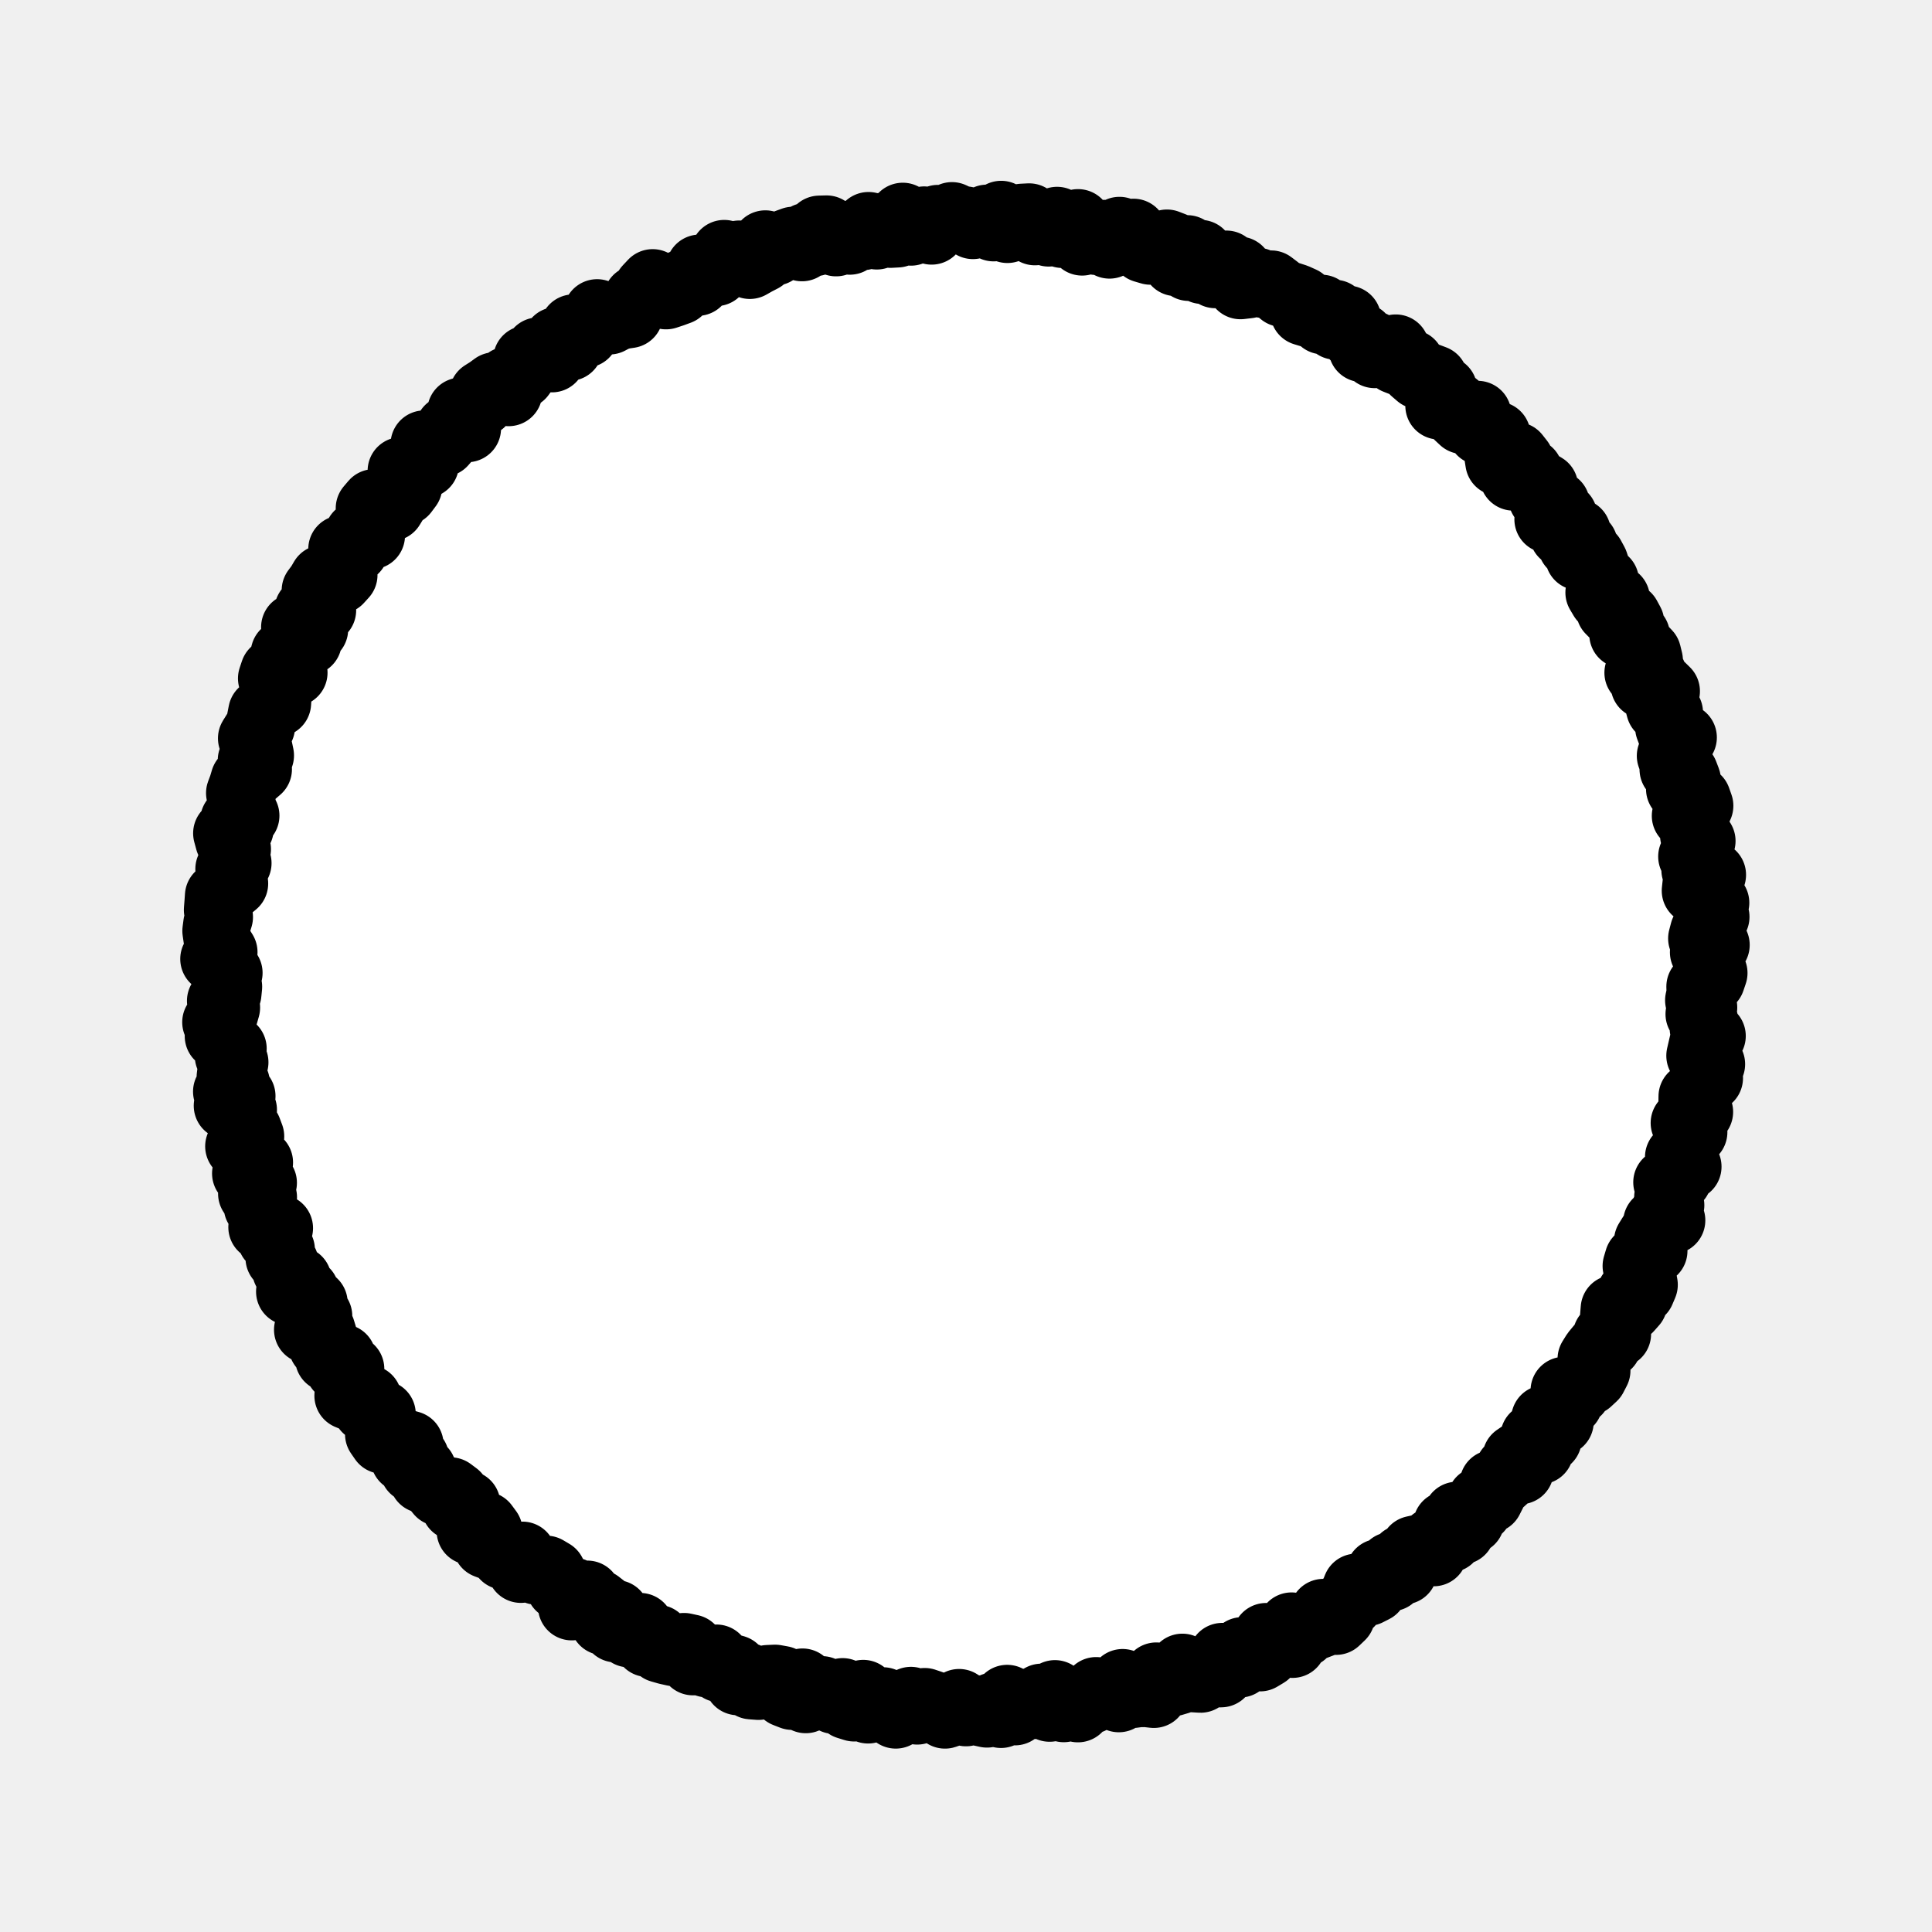
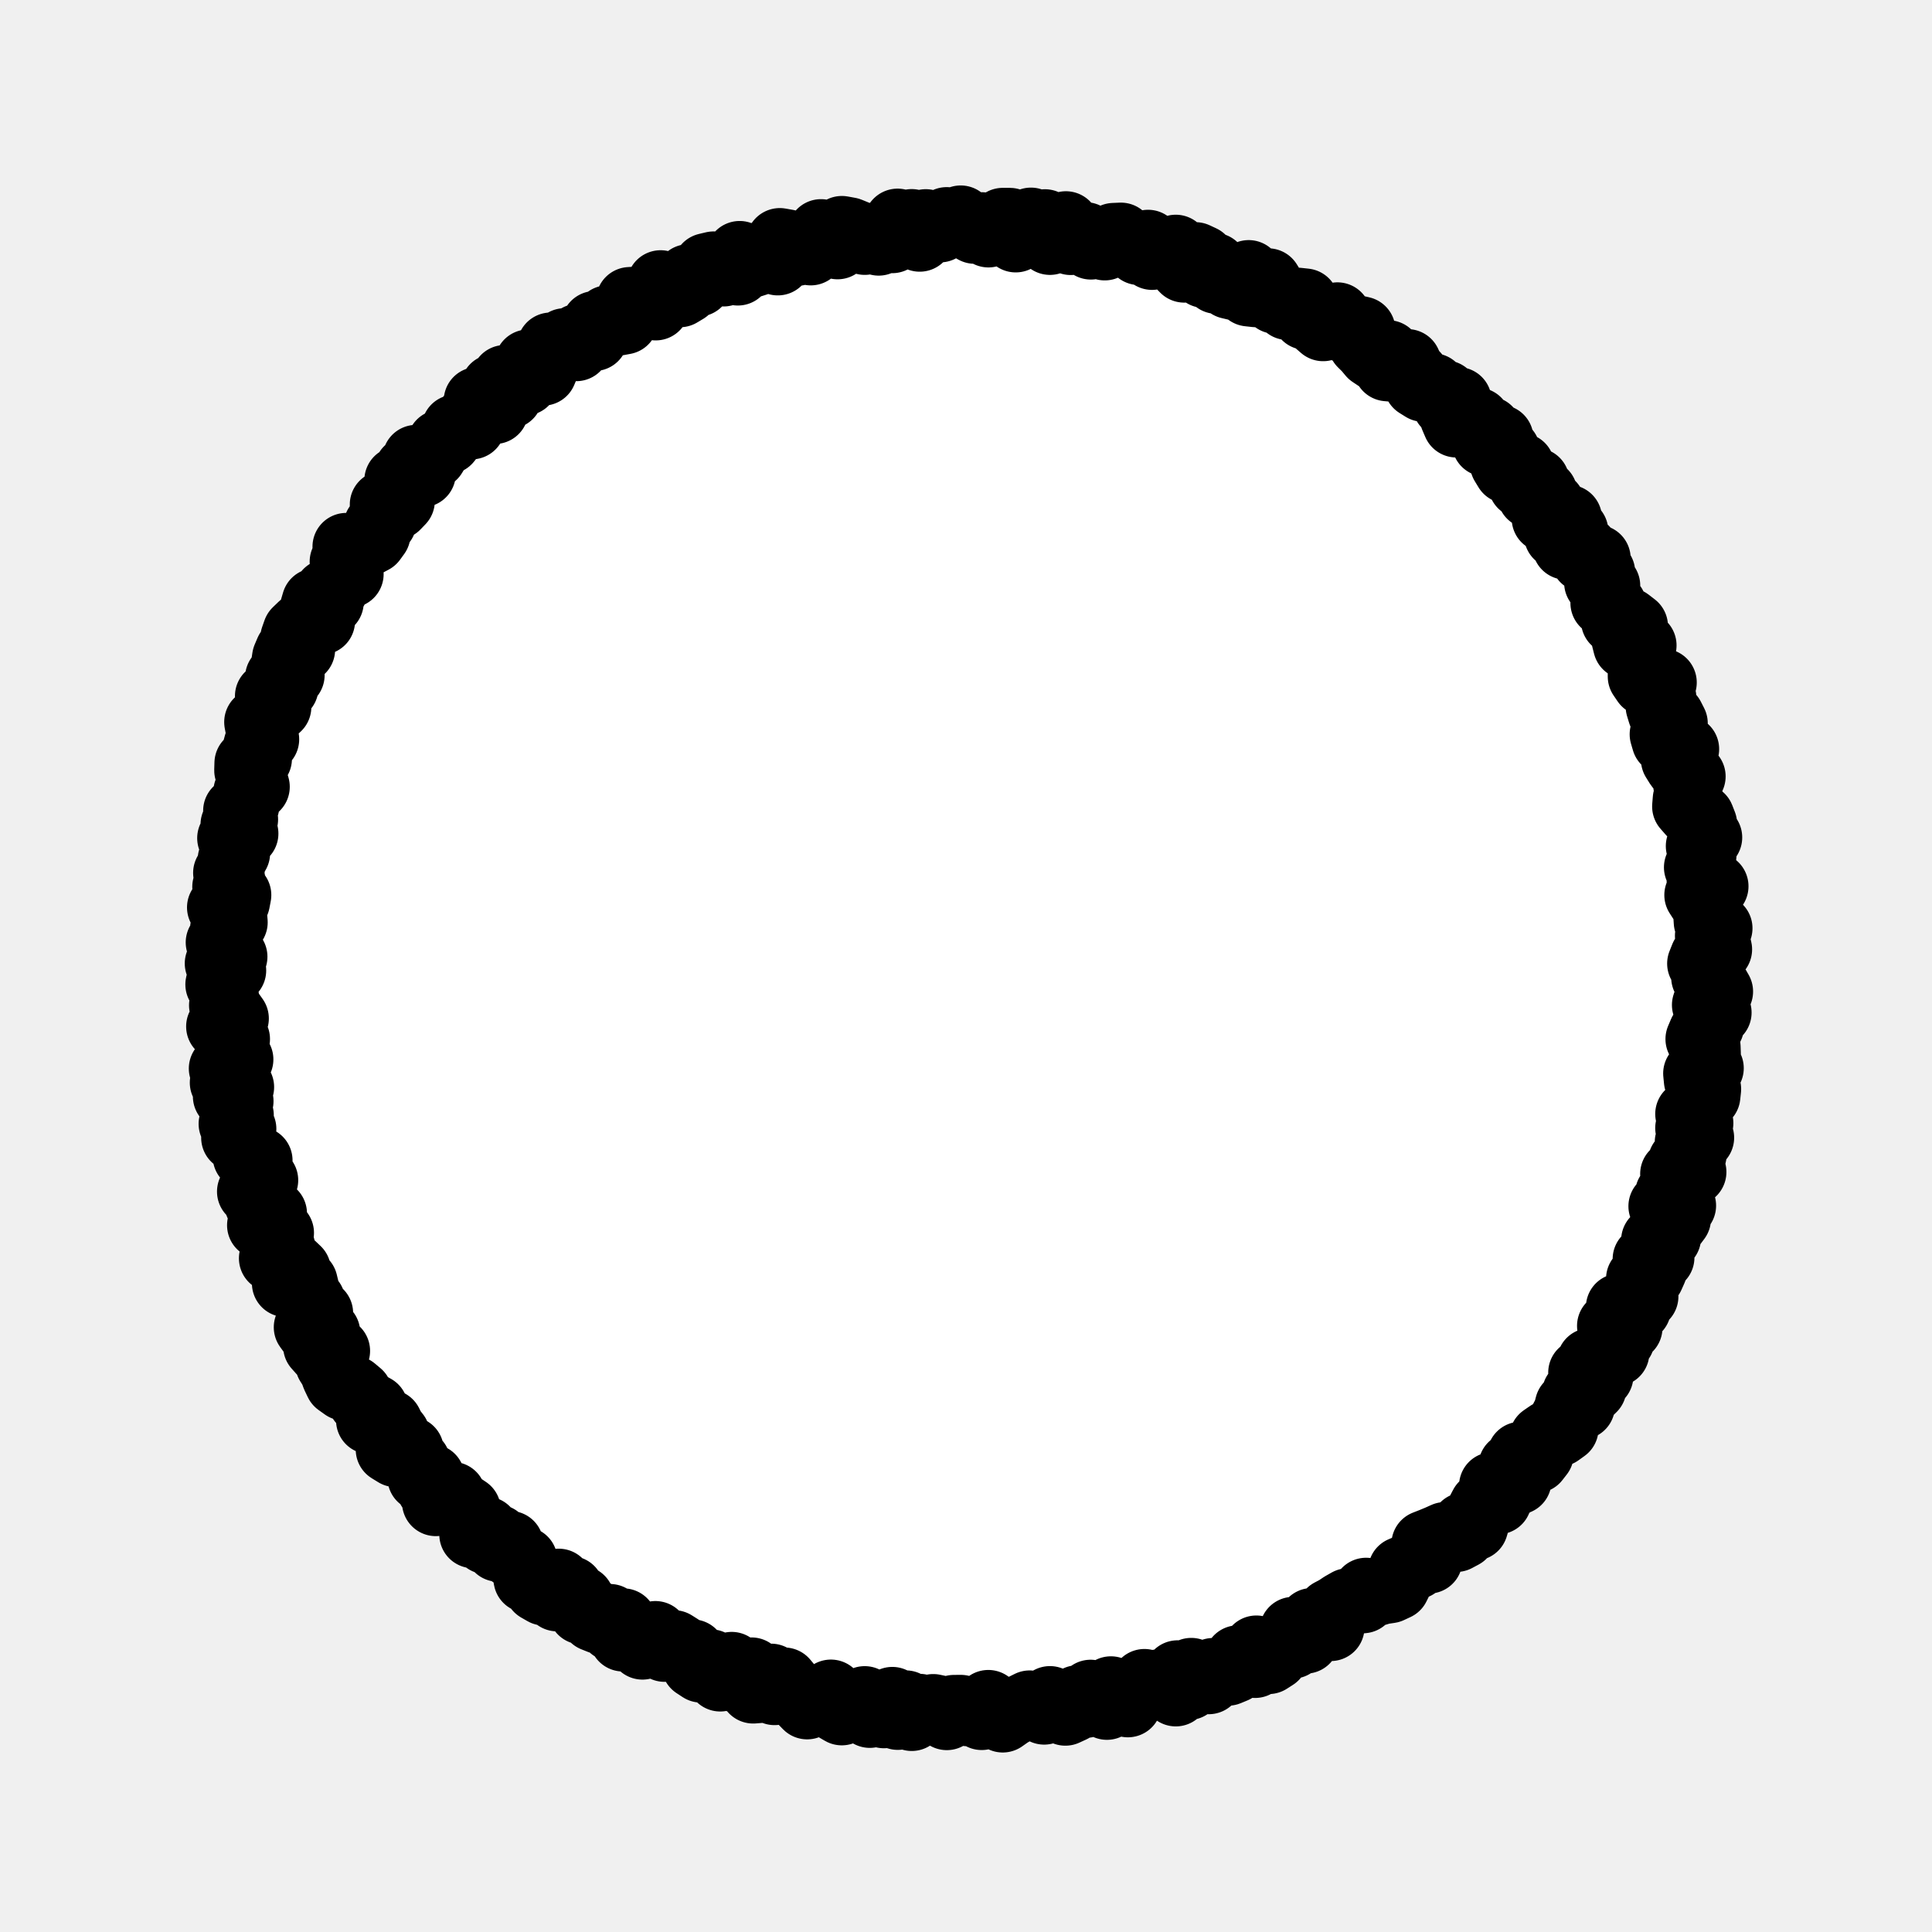
<svg xmlns="http://www.w3.org/2000/svg" id="Sticker" width="1000" height="1000" viewBox="0 0 1000 1000">
-   <polygon points="884.588 500 887.009 503.619 885.791 507.217 879.998 510.667 880.104 514.229 879.34 517.756 881.701 521.445 879.556 524.89 882.28 528.659 881.703 532.209 886.109 536.215 881.59 539.4 880.786 542.92 879.975 546.432 885.773 550.798 882.376 553.997 884.679 557.993 880.916 561.078 879.599 564.514 875.932 567.517 875.885 571.143 879.565 575.517 876.873 578.654 871.873 581.25 876.596 585.974 873.617 588.979 873.034 592.534 872.217 596.034 868.939 598.878 873.564 603.867 869.769 606.547 868.523 609.93 862.865 611.948 864.709 616.261 863.35 619.581 864.667 623.804 861.781 626.609 865.174 631.641 857.618 632.707 859.002 637.053 854.807 639.264 852.905 642.339 855.929 647.444 850.63 649.102 848.013 651.845 846.992 655.277 850.147 660.638 850.93 664.988 849.517 668.331 843.938 669.62 845.566 674.462 843.098 677.259 835.643 677.396 835.325 681.261 836.647 686.067 837.102 690.457 831.544 691.423 832.218 695.98 827.869 697.566 825.568 700.352 823.679 703.386 826.422 709.398 824.748 712.637 822.011 715.172 818.045 716.848 816.487 720.149 809.703 719.749 812.152 725.911 809.004 728.063 807.761 731.624 807.418 735.902 799.663 734.43 798.561 738.103 801.227 744.877 794.065 743.652 796.99 750.801 792.989 752.152 787.829 752.432 784.778 754.506 786.745 761.13 781 760.745 779.72 764.468 777.048 766.893 772.97 767.93 772.648 772.666 770.936 776.069 766.42 776.595 765.559 780.911 762.363 782.78 761.273 786.94 754.151 784.419 756.335 792.314 748.892 789.243 750.257 796.386 746.618 797.68 741.953 797.673 742.063 803.56 735.615 801.215 731.763 802.071 730.682 806.552 726.306 806.666 726.483 812.983 720.237 810.43 720.103 816.462 714.043 813.981 712.827 818.551 711.104 822.455 707.872 824.091 702.077 821.642 700.429 825.737 698.718 829.821 695.33 831.165 694.252 836.478 691.541 839.064 684.972 834.716 684.018 840.462 680.611 841.759 676.206 841.111 674.473 845.636 668.505 841.729 669.015 850.982 663.813 848.484 660.202 849.246 655.347 847.197 655.348 856.078 652.202 857.959 647.174 855.327 642.973 854.524 641.733 861.142 637.136 859.269 632.646 857.503 631.999 866.218 628.166 866.282 624.059 865.471 621.424 869.008 617.54 868.78 611.998 863.08 610.306 869.842 606.847 870.871 602.953 870.331 598.507 867.614 597.219 876.888 593.363 876.453 589.641 876.472 586.04 876.952 581.051 871.02 579.107 879.119 574.528 874.625 571.297 876.767 567.374 875.186 564.566 879.962 560.767 879.019 557.933 884.331 553.724 880.479 550.594 884.265 546.038 876.771 543.277 884.036 539.09 878.598 535.887 882.609 532.22 881.865 528.576 881.184 525.298 885.905 521.306 879.209 518.121 887.255 514.343 883.166 510.862 887.053 507.227 886.262 503.595 884.334 500 886.386 496.433 881.356 492.774 886.329 489.124 887.585 485.6 884.764 482.12 882.026 478.603 880.845 474.727 885.497 471.491 880.25 467.789 881.728 463.649 887.573 460.317 884.364 457.116 880.465 453.113 883.741 449.311 884.938 446.806 876.639 442.124 883.896 438.62 882.812 436.138 875.735 431.763 879.967 428.433 878.141 425.444 874.708 421.133 877.902 417.067 879.611 415.358 870.74 410.008 877.889 406.596 876.555 404.689 869.408 401.166 868.775 397.416 868.942 392.603 872.725 388.902 872.446 386.567 867.683 381.951 870.324 380.284 863.759 376.829 862.802 372.739 863.645 370.823 858.341 366.009 861.077 362.583 859.955 358.695 860.002 357.572 853.126 354.036 852.36 348.92 855.276 345.329 854.479 341.818 853.474 340.286 848.137 335.211 850.508 333.582 845.551 331.337 842 325.556 845.532 322.983 842.631 318.727 842.962 318.747 835.311 312.496 839.243 312.376 832.099 309.536 829.886 305.57 829.598 304.017 825.248 295.954 831.558 296.615 823.676 292.476 823.506 289.686 821.207 287.702 817.719 285.805 814.161 282.736 812.348 277.832 813.105 274.595 811.454 269.604 812.159 270.398 805.078 265.367 805.766 261.111 805.355 258.782 802.462 255.406 800.879 251.817 799.526 253.015 792.476 250.837 789.519 243.503 792.46 243.758 786.718 242.286 782.995 241.507 778.574 235.489 779.765 236.092 773.95 233.216 771.803 227.527 772.455 225.225 769.665 222.903 766.904 218.942 765.698 218.748 760.944 214.052 760.369 214.986 754.683 209.299 754.919 212.106 747.73 207.986 746.562 204.613 744.717 198.161 745.343 196.087 742.345 197.518 736.607 197.704 731.936 194.157 730.148 189.595 729.07 190.48 723.973 184.197 724.056 180.225 722.411 180.578 717.76 181.002 713.126 181.424 708.56 175.397 708.201 177.165 702.828 170.181 702.946 169.436 699.167 166.817 696.523 167.522 691.937 166.447 688.422 159.327 688.271 164.837 681.148 161.979 678.631 162.457 674.359 159.711 671.768 158.067 668.606 150.03 668.526 154.162 662.567 149.641 660.713 148.009 657.496 147.463 653.801 144.564 651.128 145.494 646.833 143.013 643.967 140.351 641.147 144.528 635.686 135.676 635.178 137.396 630.696 135.328 627.602 133.282 624.482 136.238 619.699 130.369 617.811 136.191 612.222 134.204 609.1 127.254 607.386 134.185 601.7 130.778 598.937 126.18 596.43 123.694 593.327 129.622 588.196 128.359 584.833 125.332 581.844 124.005 578.458 125.859 574.432 117.777 572.323 125.105 567.322 117.413 565.009 122.188 560.575 119.27 557.394 119.735 553.694 121.455 549.848 118.326 546.631 120.546 542.766 117.116 539.527 113.109 536.283 114.504 532.522 111.811 529.094 116.079 525.17 117.131 521.509 114.265 518.051 117.836 514.306 118.197 510.718 117.396 507.159 118.414 503.57 115.712 500 110.793 496.361 115.79 492.813 113.51 489.154 112.411 485.496 111.879 481.84 112.355 478.227 113.448 474.658 112.664 470.968 112.951 467.346 113.206 463.722 117.463 460.504 121.313 457.314 120.551 453.632 118.605 449.773 123.057 446.763 120.303 442.752 122.754 439.506 118.51 435.167 117.46 431.304 124.199 428.873 121.118 424.618 127.138 422.179 124.995 418.069 125.141 414.421 124.141 410.489 125.418 407.084 126.451 403.624 130.356 400.934 133.617 398.126 130.207 393.446 134.68 391.024 133.846 387.038 130.312 382.153 132.286 378.984 135.221 376.158 134.906 372.232 135.608 368.641 139.841 366.35 143.539 363.918 143.79 360.185 143.572 356.239 140.671 351.146 141.825 347.686 152.035 348.176 146.317 341.724 147.258 338.17 150.153 335.523 152.241 332.517 159.441 332.05 152.637 324.63 162.716 325.751 161.928 321.317 159.48 315.925 166.85 315.87 163.954 310.141 163.288 305.586 165.475 302.657 167.306 299.52 175.462 300.284 177.896 297.606 176.128 292.241 177.902 289.102 177.056 284.203 183.654 284.313 185.353 281.133 185.414 276.779 192.138 277.199 192.319 272.915 193.604 269.405 191.266 263.086 193.624 260.311 202.301 262.586 204.181 259.524 204.085 254.813 209.304 254.52 211.443 251.665 207.774 243.709 214.511 244.858 216.918 242.208 220.075 240.253 220.636 235.868 219.643 229.919 224.814 229.895 229.262 229.244 231.632 226.547 232.323 222.1 235.437 220.143 241.843 221.751 238.609 212.931 242.401 211.725 245.666 209.965 249.096 208.42 249.987 203.902 253.077 201.953 256 199.811 263.252 203.097 262.876 196.858 266.933 196.232 269.83 194.128 272.027 191.078 272.749 185.958 276.961 185.629 278.664 181.768 285.663 185.589 286.781 180.864 288.136 176.386 294.544 179.668 294.577 173.042 296.852 169.854 302.88 172.826 304.849 169.139 308.404 168.112 309.062 162.001 315.419 165.989 318.566 164.309 322.036 163.238 325.755 162.678 327.621 158.504 329.767 154.774 333.14 153.485 335.144 149.302 337.821 146.451 344.729 152.973 348.117 151.853 351.454 150.629 353.593 146.523 357.241 146.005 361.067 145.987 362.167 138.905 366.459 140.085 370.59 140.963 372.613 135.943 374.854 131.328 380.367 136.439 382.588 131.622 388.102 137.244 391.268 135.443 394.491 133.78 396.131 126.366 400.945 130.339 403.907 127.492 407.176 125.73 410.586 124.484 415.107 128.096 417.528 122.446 421.84 125.442 424.159 118.736 427.84 118.644 432.754 125.536 435.653 121.338 439.823 124.691 443.114 122.673 446.671 122.341 449.554 116.872 453.814 122.002 456.867 117.252 460.884 121.146 464.443 120.952 467.276 112.07 471.512 120.01 474.771 115.16 478.317 113.981 482.189 119.475 485.523 113.188 489.147 113.284 492.737 111.754 496.385 113.469 500 114.016 503.586 116.616 507.194 115.413 510.858 113.063 514.306 117.789 518.197 111.082 521.426 118.64 525.245 114.942 529.039 112.579 532.7 112.395 535.666 119.824 539.54 117.038 542.779 120.477 547.138 114.186 549.888 121.205 554.163 116.441 557.985 115.377 560.114 125.142 564.205 122.233 567.384 124.818 571.741 120.933 574.275 126.715 579.433 119.372 582.852 120.763 586.67 120.34 589.078 125.966 592.063 128.868 595.496 129.875 599.248 129.676 604.004 125.939 607.404 127.253 608.648 135.781 614.497 128.864 615.314 138.263 621.343 131.295 622.275 139.838 626.614 138.204 629.043 142.033 634.767 136.832 636.59 142.21 641.335 139.922 642.077 147.742 646.122 147.259 650.669 145.689 653.98 147.101 657.918 147.115 660.868 149.352 663.739 151.721 667.187 152.855 670.65 153.978 673.942 155.462 674.917 161.426 678.39 162.481 683.968 159.676 684.651 165.908 690.793 162.304 691.293 168.681 697.448 165.298 698.508 170.572 700.743 173.797 704.605 174.386 705.082 180.293 710.538 178.451 711.545 183.406 717.009 181.72 722.422 180.251 722.482 186.453 725.941 187.806 730.211 188.092 731.854 191.934 734.59 194.29 738.76 194.81 742.328 196.148 743.863 200.019 747.158 201.709 744.889 210.004 751.199 208.118 754.003 210.381 754.633 215.08 757.241 217.524 764.824 214.607 766.178 218.472 766.589 223.267 771 223.903 774.723 225.295 776.107 229.027 775.252 234.874 775.924 239.157 784.631 235.919 786.88 238.782 783.346 246.809 791.507 244.374 792.809 248.036 796.088 249.995 799.372 251.978 798.187 257.629 801.572 259.524 805.461 261.059 801.339 268.799 809.326 267.227 808.931 272.02 809.095 276.335 816.326 275.572 813.448 281.997 819.886 281.924 817.244 288.048 823.637 288.121 825.364 291.31 826.53 294.846 827.983 298.186 830.827 300.674 827.74 306.694 829.554 309.754 836.534 309.891 833.257 315.836 835.87 318.469 842.214 319.148 843.942 322.328 840.104 328.325 846.893 328.943 846.63 333.085 850.08 335.436 852.704 338.21 853.577 341.793 847.936 348.209 855.454 348.865 851.141 354.562 859.544 355.001 862.388 357.777 858.212 363.268 859.161 366.739 863.98 368.808 863.974 372.642 863.835 376.496 865.09 379.864 871.143 381.707 868.311 386.391 864.706 391.224 865.937 394.572 866.115 398.217 871.924 400.341 873.221 403.724 869.467 408.364 872.404 411.324 878.469 413.615 879.689 417.064 872.465 422.274 877.768 424.851 876.633 428.728 876.736 432.349 880.822 435.289 878.435 439.326 875.767 443.348 879.146 446.463 877.424 450.298 886.253 452.816 878.007 457.395 877.609 461.011 882.889 464.087 887.94 467.275 884.284 471.195 888.036 474.564 885.036 478.372 881.863 482.128 880.913 485.74 888.143 489.108 881.836 492.855 885.675 496.392 884.588 500" style="fill: #fff;" />
-   <polygon points="884.588 500 887.009 503.619 885.791 507.217 879.998 510.667 880.104 514.229 879.34 517.756 881.701 521.445 879.556 524.89 882.28 528.659 881.703 532.209 886.109 536.215 881.59 539.4 880.786 542.92 879.975 546.432 885.773 550.798 882.376 553.997 884.679 557.993 880.916 561.078 879.599 564.514 875.932 567.517 875.885 571.143 879.565 575.517 876.873 578.654 871.873 581.25 876.596 585.974 873.617 588.979 873.034 592.534 872.217 596.034 868.939 598.878 873.564 603.867 869.769 606.547 868.523 609.93 862.865 611.948 864.709 616.261 863.35 619.581 864.667 623.804 861.781 626.609 865.174 631.641 857.618 632.707 859.002 637.053 854.807 639.264 852.905 642.339 855.929 647.444 850.63 649.102 848.013 651.845 846.992 655.277 850.147 660.638 850.93 664.988 849.517 668.331 843.938 669.62 845.566 674.462 843.098 677.259 835.643 677.396 835.325 681.261 836.647 686.067 837.102 690.457 831.544 691.423 832.218 695.98 827.869 697.566 825.568 700.352 823.679 703.386 826.422 709.398 824.748 712.637 822.011 715.172 818.045 716.848 816.487 720.149 809.703 719.749 812.152 725.911 809.004 728.063 807.761 731.624 807.418 735.902 799.663 734.43 798.561 738.103 801.227 744.877 794.065 743.652 796.99 750.801 792.989 752.152 787.829 752.432 784.778 754.506 786.745 761.13 781 760.745 779.72 764.468 777.048 766.893 772.97 767.93 772.648 772.666 770.936 776.069 766.42 776.595 765.559 780.911 762.363 782.78 761.273 786.94 754.151 784.419 756.335 792.314 748.892 789.243 750.257 796.386 746.618 797.68 741.953 797.673 742.063 803.56 735.615 801.215 731.763 802.071 730.682 806.552 726.306 806.666 726.483 812.983 720.237 810.43 720.103 816.462 714.043 813.981 712.827 818.551 711.104 822.455 707.872 824.091 702.077 821.642 700.429 825.737 698.718 829.821 695.33 831.165 694.252 836.478 691.541 839.064 684.972 834.716 684.018 840.462 680.611 841.759 676.206 841.111 674.473 845.636 668.505 841.729 669.015 850.982 663.813 848.484 660.202 849.246 655.347 847.197 655.348 856.078 652.202 857.959 647.174 855.327 642.973 854.524 641.733 861.142 637.136 859.269 632.646 857.503 631.999 866.218 628.166 866.282 624.059 865.471 621.424 869.008 617.54 868.78 611.998 863.08 610.306 869.842 606.847 870.871 602.953 870.331 598.507 867.614 597.219 876.888 593.363 876.453 589.641 876.472 586.04 876.952 581.051 871.02 579.107 879.119 574.528 874.625 571.297 876.767 567.374 875.186 564.566 879.962 560.767 879.019 557.933 884.331 553.724 880.479 550.594 884.265 546.038 876.771 543.277 884.036 539.09 878.598 535.887 882.609 532.22 881.865 528.576 881.184 525.298 885.905 521.306 879.209 518.121 887.255 514.343 883.166 510.862 887.053 507.227 886.262 503.595 884.334 500 886.386 496.433 881.356 492.774 886.329 489.124 887.585 485.6 884.764 482.12 882.026 478.603 880.845 474.727 885.497 471.491 880.25 467.789 881.728 463.649 887.573 460.317 884.364 457.116 880.465 453.113 883.741 449.311 884.938 446.806 876.639 442.124 883.896 438.62 882.812 436.138 875.735 431.763 879.967 428.433 878.141 425.444 874.708 421.133 877.902 417.067 879.611 415.358 870.74 410.008 877.889 406.596 876.555 404.689 869.408 401.166 868.775 397.416 868.942 392.603 872.725 388.902 872.446 386.567 867.683 381.951 870.324 380.284 863.759 376.829 862.802 372.739 863.645 370.823 858.341 366.009 861.077 362.583 859.955 358.695 860.002 357.572 853.126 354.036 852.36 348.92 855.276 345.329 854.479 341.818 853.474 340.286 848.137 335.211 850.508 333.582 845.551 331.337 842 325.556 845.532 322.983 842.631 318.727 842.962 318.747 835.311 312.496 839.243 312.376 832.099 309.536 829.886 305.57 829.598 304.017 825.248 295.954 831.558 296.615 823.676 292.476 823.506 289.686 821.207 287.702 817.719 285.805 814.161 282.736 812.348 277.832 813.105 274.595 811.454 269.604 812.159 270.398 805.078 265.367 805.766 261.111 805.355 258.782 802.462 255.406 800.879 251.817 799.526 253.015 792.476 250.837 789.519 243.503 792.46 243.758 786.718 242.286 782.995 241.507 778.574 235.489 779.765 236.092 773.95 233.216 771.803 227.527 772.455 225.225 769.665 222.903 766.904 218.942 765.698 218.748 760.944 214.052 760.369 214.986 754.683 209.299 754.919 212.106 747.73 207.986 746.562 204.613 744.717 198.161 745.343 196.087 742.345 197.518 736.607 197.704 731.936 194.157 730.148 189.595 729.07 190.48 723.973 184.197 724.056 180.225 722.411 180.578 717.76 181.002 713.126 181.424 708.56 175.397 708.201 177.165 702.828 170.181 702.946 169.436 699.167 166.817 696.523 167.522 691.937 166.447 688.422 159.327 688.271 164.837 681.148 161.979 678.631 162.457 674.359 159.711 671.768 158.067 668.606 150.03 668.526 154.162 662.567 149.641 660.713 148.009 657.496 147.463 653.801 144.564 651.128 145.494 646.833 143.013 643.967 140.351 641.147 144.528 635.686 135.676 635.178 137.396 630.696 135.328 627.602 133.282 624.482 136.238 619.699 130.369 617.811 136.191 612.222 134.204 609.1 127.254 607.386 134.185 601.7 130.778 598.937 126.18 596.43 123.694 593.327 129.622 588.196 128.359 584.833 125.332 581.844 124.005 578.458 125.859 574.432 117.777 572.323 125.105 567.322 117.413 565.009 122.188 560.575 119.27 557.394 119.735 553.694 121.455 549.848 118.326 546.631 120.546 542.766 117.116 539.527 113.109 536.283 114.504 532.522 111.811 529.094 116.079 525.17 117.131 521.509 114.265 518.051 117.836 514.306 118.197 510.718 117.396 507.159 118.414 503.57 115.712 500 110.793 496.361 115.79 492.813 113.51 489.154 112.411 485.496 111.879 481.84 112.355 478.227 113.448 474.658 112.664 470.968 112.951 467.346 113.206 463.722 117.463 460.504 121.313 457.314 120.551 453.632 118.605 449.773 123.057 446.763 120.303 442.752 122.754 439.506 118.51 435.167 117.46 431.304 124.199 428.873 121.118 424.618 127.138 422.179 124.995 418.069 125.141 414.421 124.141 410.489 125.418 407.084 126.451 403.624 130.356 400.934 133.617 398.126 130.207 393.446 134.68 391.024 133.846 387.038 130.312 382.153 132.286 378.984 135.221 376.158 134.906 372.232 135.608 368.641 139.841 366.35 143.539 363.918 143.79 360.185 143.572 356.239 140.671 351.146 141.825 347.686 152.035 348.176 146.317 341.724 147.258 338.17 150.153 335.523 152.241 332.517 159.441 332.05 152.637 324.63 162.716 325.751 161.928 321.317 159.48 315.925 166.85 315.87 163.954 310.141 163.288 305.586 165.475 302.657 167.306 299.52 175.462 300.284 177.896 297.606 176.128 292.241 177.902 289.102 177.056 284.203 183.654 284.313 185.353 281.133 185.414 276.779 192.138 277.199 192.319 272.915 193.604 269.405 191.266 263.086 193.624 260.311 202.301 262.586 204.181 259.524 204.085 254.813 209.304 254.52 211.443 251.665 207.774 243.709 214.511 244.858 216.918 242.208 220.075 240.253 220.636 235.868 219.643 229.919 224.814 229.895 229.262 229.244 231.632 226.547 232.323 222.1 235.437 220.143 241.843 221.751 238.609 212.931 242.401 211.725 245.666 209.965 249.096 208.42 249.987 203.902 253.077 201.953 256 199.811 263.252 203.097 262.876 196.858 266.933 196.232 269.83 194.128 272.027 191.078 272.749 185.958 276.961 185.629 278.664 181.768 285.663 185.589 286.781 180.864 288.136 176.386 294.544 179.668 294.577 173.042 296.852 169.854 302.88 172.826 304.849 169.139 308.404 168.112 309.062 162.001 315.419 165.989 318.566 164.309 322.036 163.238 325.755 162.678 327.621 158.504 329.767 154.774 333.14 153.485 335.144 149.302 337.821 146.451 344.729 152.973 348.117 151.853 351.454 150.629 353.593 146.523 357.241 146.005 361.067 145.987 362.167 138.905 366.459 140.085 370.59 140.963 372.613 135.943 374.854 131.328 380.367 136.439 382.588 131.622 388.102 137.244 391.268 135.443 394.491 133.78 396.131 126.366 400.945 130.339 403.907 127.492 407.176 125.73 410.586 124.484 415.107 128.096 417.528 122.446 421.84 125.442 424.159 118.736 427.84 118.644 432.754 125.536 435.653 121.338 439.823 124.691 443.114 122.673 446.671 122.341 449.554 116.872 453.814 122.002 456.867 117.252 460.884 121.146 464.443 120.952 467.276 112.07 471.512 120.01 474.771 115.16 478.317 113.981 482.189 119.475 485.523 113.188 489.147 113.284 492.737 111.754 496.385 113.469 500 114.016 503.586 116.616 507.194 115.413 510.858 113.063 514.306 117.789 518.197 111.082 521.426 118.64 525.245 114.942 529.039 112.579 532.7 112.395 535.666 119.824 539.54 117.038 542.779 120.477 547.138 114.186 549.888 121.205 554.163 116.441 557.985 115.377 560.114 125.142 564.205 122.233 567.384 124.818 571.741 120.933 574.275 126.715 579.433 119.372 582.852 120.763 586.67 120.34 589.078 125.966 592.063 128.868 595.496 129.875 599.248 129.676 604.004 125.939 607.404 127.253 608.648 135.781 614.497 128.864 615.314 138.263 621.343 131.295 622.275 139.838 626.614 138.204 629.043 142.033 634.767 136.832 636.59 142.21 641.335 139.922 642.077 147.742 646.122 147.259 650.669 145.689 653.98 147.101 657.918 147.115 660.868 149.352 663.739 151.721 667.187 152.855 670.65 153.978 673.942 155.462 674.917 161.426 678.39 162.481 683.968 159.676 684.651 165.908 690.793 162.304 691.293 168.681 697.448 165.298 698.508 170.572 700.743 173.797 704.605 174.386 705.082 180.293 710.538 178.451 711.545 183.406 717.009 181.72 722.422 180.251 722.482 186.453 725.941 187.806 730.211 188.092 731.854 191.934 734.59 194.29 738.76 194.81 742.328 196.148 743.863 200.019 747.158 201.709 744.889 210.004 751.199 208.118 754.003 210.381 754.633 215.08 757.241 217.524 764.824 214.607 766.178 218.472 766.589 223.267 771 223.903 774.723 225.295 776.107 229.027 775.252 234.874 775.924 239.157 784.631 235.919 786.88 238.782 783.346 246.809 791.507 244.374 792.809 248.036 796.088 249.995 799.372 251.978 798.187 257.629 801.572 259.524 805.461 261.059 801.339 268.799 809.326 267.227 808.931 272.02 809.095 276.335 816.326 275.572 813.448 281.997 819.886 281.924 817.244 288.048 823.637 288.121 825.364 291.31 826.53 294.846 827.983 298.186 830.827 300.674 827.74 306.694 829.554 309.754 836.534 309.891 833.257 315.836 835.87 318.469 842.214 319.148 843.942 322.328 840.104 328.325 846.893 328.943 846.63 333.085 850.08 335.436 852.704 338.21 853.577 341.793 847.936 348.209 855.454 348.865 851.141 354.562 859.544 355.001 862.388 357.777 858.212 363.268 859.161 366.739 863.98 368.808 863.974 372.642 863.835 376.496 865.09 379.864 871.143 381.707 868.311 386.391 864.706 391.224 865.937 394.572 866.115 398.217 871.924 400.341 873.221 403.724 869.467 408.364 872.404 411.324 878.469 413.615 879.689 417.064 872.465 422.274 877.768 424.851 876.633 428.728 876.736 432.349 880.822 435.289 878.435 439.326 875.767 443.348 879.146 446.463 877.424 450.298 886.253 452.816 878.007 457.395 877.609 461.011 882.889 464.087 887.94 467.275 884.284 471.195 888.036 474.564 885.036 478.372 881.863 482.128 880.913 485.74 888.143 489.108 881.836 492.855 885.675 496.392 884.588 500" style="fill: none; stroke: #000; stroke-linecap: round; stroke-linejoin: round; stroke-width: 35px;" />
+   <polygon points="884.313 502.296 882.501 505.865 887.785 509.532 889.89 513.21 884.079 516.638 882.887 520.174 889.12 524.101 886.047 527.547 885.247 531.107 881.008 534.372 879.539 537.819 883.428 541.791 883.557 545.425 881.725 548.831 885.07 552.885 878.348 555.604 878.719 559.263 883.714 563.676 883.33 567.288 879.274 570.249 879.719 573.99 874.242 576.582 879.691 581.348 874.236 583.865 880.089 588.859 873.997 591.152 876.617 595.493 875.896 599.045 870.448 601.337 876.091 606.614 866.441 607.627 871.097 612.725 869.858 616.122 863.783 617.976 870.746 624.014 860.363 624.334 868.11 630.805 865.831 633.85 863.253 636.761 862.977 640.524 856.597 641.91 856.478 645.715 859.537 650.863 852.2 651.684 855.82 657.16 854.346 660.466 848.781 661.893 849.345 666.114 851.247 671.029 846.936 672.953 847.461 677.262 838.352 676.633 840.948 682.026 843.002 687.228 833.769 686.271 839.017 693.328 836.894 696.295 836.229 700.116 831.131 701.289 828.103 703.657 823.288 704.87 827.963 712.107 818.849 710.473 824.406 718.47 821.747 721.059 815.629 721.221 818.427 727.608 811.939 727.401 810.966 731.146 809.265 734.376 809.908 739.422 806.825 741.633 801.745 742.224 798.658 744.351 797.11 747.729 797.135 752.46 794.908 755.327 787.163 753.355 785.48 756.627 782.688 758.911 785.573 766.452 781.859 767.938 779.367 770.557 772.689 769.068 775.266 776.682 770.785 777.296 767.642 779.227 765.873 782.588 764.308 786.205 763.116 790.273 757.941 789.949 757.046 794.398 753.762 796.151 747.993 794.94 744.602 796.462 741.157 797.887 737.681 799.242 739.516 807.344 734.911 807.294 732.693 810.323 728.994 811.383 725.598 812.818 724.482 817.434 722.655 821.132 719.318 822.684 715.348 823.271 711.733 824.34 707.099 823.786 705.457 827.88 701.477 828.276 697.846 829.186 694.743 830.947 691.768 832.929 688.61 834.596 688.779 842.264 684.122 841.291 679.072 839.453 676.441 842.125 675.795 848.77 669.4 844.018 668.994 851.373 664.993 851.379 661.595 852.621 659.77 857.357 656.67 859.345 650.298 853.672 649.623 861.363 645.171 860.039 640.79 858.75 638.953 863.971 635.608 865.359 631.932 865.838 627.921 865.312 625.64 869.777 621.459 868.678 616.589 865.267 615.177 872.78 609.528 866.512 608.584 876.083 603.324 870.728 599.746 871.183 596.515 872.955 592.348 871.01 589.392 873.93 586.059 875.38 583.778 881.728 579.249 877.771 575.006 874.797 572.943 883.036 568.781 880.331 564.504 876.568 561.783 882.051 557.753 879.419 554.861 884.482 551.427 886.063 547.355 882.529 543.454 879.864 540.459 885.513 536.597 882.881 532.947 882.11 529.499 883.815 525.999 885.14 522.515 887.131 519.021 889.59 515.246 885.592 511.554 881.864 508.12 888.322 504.487 885.92 500.898 886.356 497.324 884.401 493.749 884.431 490.064 888.37 486.583 884.735 483.034 883.985 479.357 885.736 475.878 883.866 471.926 888.81 468.848 882.087 464.698 888.241 461.865 880.288 457.498 887.387 454.127 885.074 450.213 887.201 447.57 879.889 443.457 883.283 439.924 882.56 435.711 885.885 432.364 883.926 430.074 876.489 425.637 880.57 422.042 880.141 417.773 882.791 414.745 879.68 411.737 876.68 408.785 873.627 405.964 870.238 400.9 875.425 399.142 868.252 393.71 874.293 389.842 874.599 388.989 865.033 383.803 869.625 380.319 868.681 378.723 862.163 372.787 868.371 370.715 863.426 367.85 860.833 362.903 863.765 359.811 861.742 358.365 855.681 354.809 854.957 351.835 852.835 348.789 850.912 343.948 853.021 341.067 850.687 339.222 846.194 332.543 851.863 330.869 847.061 327.458 845.843 322.461 847.669 322.606 839.63 317.041 842.414 315.706 837.364 310.793 838.776 307.401 837.424 305.485 833.555 301.193 833.706 300.534 827.884 295.973 828.419 295.236 822.905 288.363 826.888 289.217 819.092 281.636 823.875 278.468 822.056 277.947 816.503 272.924 817.294 272.067 812.338 271.076 807.666 267.721 806.167 264.711 804.202 263.856 799.529 257.892 801.223 257.357 796.226 251.755 797.325 251.503 792.084 244.874 794.217 244.791 788.864 242.854 785.654 241.76 781.564 238.76 779.552 235.168 778.137 234.082 774.131 225.574 777.602 227.347 770.76 222.663 770.296 223.105 764.907 218.015 764.754 217.179 760.634 215.74 757.108 212.807 754.924 212.241 750.683 204.875 752.247 201.615 750.244 205.104 742.719 202.896 739.921 201.277 736.662 197.404 735.152 191.436 735.171 193.79 728.929 190.355 727.01 187.086 724.937 185.649 721.553 182.792 719.157 178.262 717.857 175.095 715.597 173.514 712.284 172.232 708.795 170.279 705.735 174.057 699.214 166.508 699.533 164.039 696.768 168.962 689.802 161.359 689.939 159.205 686.98 165.278 679.656 160.926 677.912 161.279 673.725 158.967 670.901 158.151 667.338 157.305 663.806 147.888 664.226 153.837 657.582 151.039 654.927 146.153 653.129 141.164 651.297 145.672 645.552 141.278 643.431 145.023 638.135 140.623 635.971 135.023 634.171 141.398 628.089 136.502 625.99 133.678 623.132 133.988 619.241 129.818 616.758 136.858 610.873 134.272 607.922 133.657 604.391 133.921 600.633 127.587 598.595 127.053 595.014 125.674 591.641 121.618 588.865 125.546 584.289 120.299 581.71 124.215 577.23 122.622 573.877 124.077 569.962 117.332 567.47 124.387 562.664 115.735 560.353 118.661 556.265 115.227 553.073 124.004 548.348 119.632 545.264 120.676 541.551 122.249 537.816 118.019 534.6 113.841 531.306 121.653 527.164 119.222 523.738 115.334 520.339 116.659 516.678 115.478 513.113 113.436 509.544 114.287 505.912 120.286 502.296 113.131 498.67 120.925 495.186 117.305 491.53 113.622 487.803 117.864 484.37 115.877 480.668 121.058 477.388 120.742 473.794 114.295 469.679 122.258 466.772 122.931 463.266 117.013 459.03 119.863 455.736 117.457 451.802 119.756 448.471 119.827 444.842 122.313 441.589 122.051 437.908 119.562 433.814 126.603 431.452 121.286 426.769 126.44 424.143 122.642 419.657 127.102 416.959 127.378 413.34 127.943 409.781 132.485 407.24 131.338 403.252 128.379 398.719 128.492 394.99 133.612 392.735 132.389 388.608 133.341 385.128 137.363 382.654 134.308 377.839 133.542 373.736 136.733 371.018 140.741 368.646 143.656 365.915 139.107 360.288 142.122 357.587 147.365 355.846 144.348 350.673 150.531 349.422 147.395 344.1 147.961 340.375 149.386 337.034 155.964 336.175 152.205 330.326 153.418 326.866 156.187 324.201 160.41 322.333 166.286 321.421 162.272 315.133 163.319 311.569 170.772 311.693 169.508 306.806 173.187 304.825 174.914 301.687 177.201 298.899 181.074 297.138 177.776 290.726 182.401 289.477 179.237 282.977 185.855 283.153 189.397 281.268 192.917 279.409 195.006 276.533 195.263 272.274 198.131 269.967 198.681 265.865 198.544 261.164 205.1 261.837 207.575 259.259 205.669 252.983 206.086 248.574 210.765 247.841 211.16 243.353 218.434 245.066 215.43 237.402 220.737 237.41 224.186 235.727 226.118 232.588 228.148 229.527 231.689 227.985 233.922 225.124 235.664 221.729 239.958 221.048 244.098 220.266 244.091 214.906 248.579 214.558 247.169 207.436 256.063 212.325 255.967 206.65 255.798 200.755 263.429 204.49 261.353 196.063 265.9 196.015 271.603 197.585 272.747 193.134 273.475 188.016 281.087 192.465 282.725 188.603 284.464 184.815 285.063 179.251 289.458 179.329 292.264 177.019 298.284 179.8 299.335 174.719 303.119 174.029 307.586 174.546 307.974 168.112 311.986 167.877 314.594 165.173 319.478 166.63 323.157 165.955 325.147 162.064 325.946 155.713 329.879 155.479 333.475 154.613 339.385 158.696 339.904 151.324 341.926 147.011 346.573 148.558 351.91 151.884 354.994 150.031 356.357 143.887 361.224 146.396 363.85 143.256 365.78 138.132 369.335 137.288 374.522 141.129 377.837 139.765 381.893 140.643 382.837 131.88 388.172 136.851 391.579 135.766 394.643 133.485 397.584 130.663 402.583 135.402 403.624 125.194 407.548 125.897 412.365 130.496 415.166 126.701 419.616 130.216 422.676 127.44 424.966 120.572 429.479 124.881 433.516 127.068 435.758 118.93 439.55 119.625 443.452 121.219 447.59 124.785 450.882 122.464 454.817 125.167 457.926 120.993 461.829 123.9 464.589 115.13 468.371 116.732 471.897 115.361 476.035 123.131 479.167 115.411 482.844 116.489 486.525 118.318 490.011 114.348 493.676 116.26 497.262 113.487 500.898 117.032 504.483 119.043 508.106 116.974 511.603 120.924 515.318 117.007 519.033 114.73 522.666 114.738 525.739 123.5 529.578 119.735 533.606 114.602 536.748 120.132 540.835 115.442 543.452 124.791 547.732 118.996 551.702 116.481 554.204 124.859 557.975 123.744 561.854 122.147 564.652 127.201 568.419 126.342 571.81 127.639 576.453 122.537 580.185 122.375 583.063 126.218 586.765 126.171 589.554 130.041 594.22 126.073 596.296 132.551 600.908 129.12 604.492 129.713 608.565 128.635 610.1 136.216 612.937 139.138 618.782 132.492 622.095 134.033 623.26 141.877 628.389 137.993 629.715 144.954 633.428 145.154 636.308 147.595 639.796 148.421 646.313 141.77 646.234 151.45 649.919 151.857 656.353 146.021 658.662 149.756 660.097 155.279 664.282 154.77 666.474 158.49 671.66 156.047 675.493 156.466 675.88 163.597 680.855 161.818 682.106 167.069 684.856 169.455 692.237 163.636 693.779 168.232 696.606 170.537 701.074 170.105 704.814 170.948 704.849 177.72 707.458 180.289 709.85 183.164 712.819 185.14 718.45 183.221 717.993 190.191 722.097 190.554 728.482 187.835 730.194 191.625 732.725 194.265 733.684 198.933 736.737 200.835 741.711 200.342 744.341 202.83 748.042 204.022 748.431 209.172 754.613 207.492 752.269 215.676 753.814 219.296 761.036 216.64 764.612 218.098 766.131 221.768 770.324 222.618 768.963 229.189 776.257 226.955 774.686 233.599 779.772 233.68 778.329 240.027 780.223 243.14 787.224 241.582 786.393 247.182 787.772 250.736 794.921 249.287 792.448 256.126 799.029 255.303 799.499 259.588 803.056 261.352 799.944 268.38 807.533 267.025 811.73 268.387 806.288 276.933 814.973 275.021 810.593 282.581 816.077 283.087 820.366 284.505 820.059 289.061 826.544 289.099 825.682 293.978 828.874 296.232 827.092 301.585 831.485 303.115 830.809 307.706 830.344 312.112 834.864 313.641 836.479 316.845 835.804 321.287 842.684 321.671 845.844 324.104 841.146 330.548 842.047 334.077 850.282 334.052 849.518 338.419 848.858 342.685 849.657 346.248 849.666 350.141 851.71 353.137 860.74 353.25 856.795 358.769 860.539 361.152 858.927 365.634 859.971 369.067 864.775 371.141 866.434 374.391 861.007 380.056 862.003 383.47 864.807 386.307 872.331 387.725 866.834 393.154 868.792 396.305 871.277 399.33 875.685 401.871 873.207 406.254 874.024 409.755 872.941 413.705 872.637 417.441 875.322 420.504 880.307 423.129 881.643 426.558 880.521 430.461 884.27 433.461 879.718 437.922 881.397 441.293 881.084 444.983 878.752 448.939 880.287 452.337 880.14 455.959 887.519 458.731 878.95 463.262 881.13 466.629 883.18 470.041 883.578 473.609 883.817 477.19 889.588 480.465 884.436 484.346 888.543 487.788 889.386 491.394 881.843 495.167 880.408 498.745 884.313 502.296" style="fill: #fff;" />
+   <polygon points="884.313 502.296 882.501 505.865 887.785 509.532 889.89 513.21 884.079 516.638 882.887 520.174 889.12 524.101 886.047 527.547 885.247 531.107 881.008 534.372 879.539 537.819 883.428 541.791 883.557 545.425 881.725 548.831 885.07 552.885 878.348 555.604 878.719 559.263 883.714 563.676 883.33 567.288 879.274 570.249 879.719 573.99 874.242 576.582 879.691 581.348 874.236 583.865 880.089 588.859 873.997 591.152 876.617 595.493 875.896 599.045 870.448 601.337 876.091 606.614 866.441 607.627 871.097 612.725 869.858 616.122 863.783 617.976 870.746 624.014 860.363 624.334 868.11 630.805 865.831 633.85 863.253 636.761 862.977 640.524 856.597 641.91 856.478 645.715 859.537 650.863 852.2 651.684 855.82 657.16 854.346 660.466 848.781 661.893 849.345 666.114 851.247 671.029 846.936 672.953 847.461 677.262 838.352 676.633 840.948 682.026 843.002 687.228 833.769 686.271 839.017 693.328 836.894 696.295 836.229 700.116 831.131 701.289 828.103 703.657 823.288 704.87 827.963 712.107 818.849 710.473 824.406 718.47 821.747 721.059 815.629 721.221 818.427 727.608 811.939 727.401 810.966 731.146 809.265 734.376 809.908 739.422 806.825 741.633 801.745 742.224 798.658 744.351 797.11 747.729 797.135 752.46 794.908 755.327 787.163 753.355 785.48 756.627 782.688 758.911 785.573 766.452 781.859 767.938 779.367 770.557 772.689 769.068 775.266 776.682 770.785 777.296 767.642 779.227 765.873 782.588 764.308 786.205 763.116 790.273 757.941 789.949 757.046 794.398 753.762 796.151 747.993 794.94 744.602 796.462 741.157 797.887 737.681 799.242 739.516 807.344 734.911 807.294 732.693 810.323 728.994 811.383 725.598 812.818 724.482 817.434 722.655 821.132 719.318 822.684 715.348 823.271 711.733 824.34 707.099 823.786 705.457 827.88 701.477 828.276 697.846 829.186 694.743 830.947 691.768 832.929 688.61 834.596 688.779 842.264 684.122 841.291 679.072 839.453 676.441 842.125 675.795 848.77 669.4 844.018 668.994 851.373 664.993 851.379 661.595 852.621 659.77 857.357 656.67 859.345 650.298 853.672 649.623 861.363 645.171 860.039 640.79 858.75 638.953 863.971 635.608 865.359 631.932 865.838 627.921 865.312 625.64 869.777 621.459 868.678 616.589 865.267 615.177 872.78 609.528 866.512 608.584 876.083 603.324 870.728 599.746 871.183 596.515 872.955 592.348 871.01 589.392 873.93 586.059 875.38 583.778 881.728 579.249 877.771 575.006 874.797 572.943 883.036 568.781 880.331 564.504 876.568 561.783 882.051 557.753 879.419 554.861 884.482 551.427 886.063 547.355 882.529 543.454 879.864 540.459 885.513 536.597 882.881 532.947 882.11 529.499 883.815 525.999 885.14 522.515 887.131 519.021 889.59 515.246 885.592 511.554 881.864 508.12 888.322 504.487 885.92 500.898 886.356 497.324 884.401 493.749 884.431 490.064 888.37 486.583 884.735 483.034 883.985 479.357 885.736 475.878 883.866 471.926 888.81 468.848 882.087 464.698 888.241 461.865 880.288 457.498 887.387 454.127 885.074 450.213 887.201 447.57 879.889 443.457 883.283 439.924 882.56 435.711 885.885 432.364 883.926 430.074 876.489 425.637 880.57 422.042 880.141 417.773 882.791 414.745 879.68 411.737 876.68 408.785 873.627 405.964 870.238 400.9 875.425 399.142 868.252 393.71 874.293 389.842 874.599 388.989 865.033 383.803 869.625 380.319 868.681 378.723 862.163 372.787 868.371 370.715 863.426 367.85 860.833 362.903 863.765 359.811 861.742 358.365 855.681 354.809 854.957 351.835 852.835 348.789 850.912 343.948 853.021 341.067 850.687 339.222 846.194 332.543 851.863 330.869 847.061 327.458 845.843 322.461 847.669 322.606 839.63 317.041 842.414 315.706 837.364 310.793 838.776 307.401 837.424 305.485 833.555 301.193 833.706 300.534 827.884 295.973 828.419 295.236 822.905 288.363 826.888 289.217 819.092 281.636 823.875 278.468 822.056 277.947 816.503 272.924 817.294 272.067 812.338 271.076 807.666 267.721 806.167 264.711 804.202 263.856 799.529 257.892 801.223 257.357 796.226 251.755 797.325 251.503 792.084 244.874 794.217 244.791 788.864 242.854 785.654 241.76 781.564 238.76 779.552 235.168 778.137 234.082 774.131 225.574 777.602 227.347 770.76 222.663 770.296 223.105 764.907 218.015 764.754 217.179 760.634 215.74 757.108 212.807 754.924 212.241 750.683 204.875 752.247 201.615 750.244 205.104 742.719 202.896 739.921 201.277 736.662 197.404 735.152 191.436 735.171 193.79 728.929 190.355 727.01 187.086 724.937 185.649 721.553 182.792 719.157 178.262 717.857 175.095 715.597 173.514 712.284 172.232 708.795 170.279 705.735 174.057 699.214 166.508 699.533 164.039 696.768 168.962 689.802 161.359 689.939 159.205 686.98 165.278 679.656 160.926 677.912 161.279 673.725 158.967 670.901 158.151 667.338 157.305 663.806 147.888 664.226 153.837 657.582 151.039 654.927 146.153 653.129 141.164 651.297 145.672 645.552 141.278 643.431 145.023 638.135 140.623 635.971 135.023 634.171 141.398 628.089 136.502 625.99 133.678 623.132 133.988 619.241 129.818 616.758 136.858 610.873 134.272 607.922 133.657 604.391 133.921 600.633 127.587 598.595 127.053 595.014 125.674 591.641 121.618 588.865 125.546 584.289 120.299 581.71 124.215 577.23 122.622 573.877 124.077 569.962 117.332 567.47 124.387 562.664 115.735 560.353 118.661 556.265 115.227 553.073 124.004 548.348 119.632 545.264 120.676 541.551 122.249 537.816 118.019 534.6 113.841 531.306 121.653 527.164 119.222 523.738 115.334 520.339 116.659 516.678 115.478 513.113 113.436 509.544 114.287 505.912 120.286 502.296 113.131 498.67 120.925 495.186 117.305 491.53 113.622 487.803 117.864 484.37 115.877 480.668 121.058 477.388 120.742 473.794 114.295 469.679 122.258 466.772 122.931 463.266 117.013 459.03 119.863 455.736 117.457 451.802 119.756 448.471 119.827 444.842 122.313 441.589 122.051 437.908 119.562 433.814 126.603 431.452 121.286 426.769 126.44 424.143 122.642 419.657 127.102 416.959 127.378 413.34 127.943 409.781 132.485 407.24 131.338 403.252 128.379 398.719 128.492 394.99 133.612 392.735 132.389 388.608 133.341 385.128 137.363 382.654 134.308 377.839 133.542 373.736 136.733 371.018 140.741 368.646 143.656 365.915 139.107 360.288 142.122 357.587 147.365 355.846 144.348 350.673 150.531 349.422 147.395 344.1 147.961 340.375 149.386 337.034 155.964 336.175 152.205 330.326 153.418 326.866 156.187 324.201 160.41 322.333 166.286 321.421 162.272 315.133 163.319 311.569 170.772 311.693 169.508 306.806 173.187 304.825 174.914 301.687 177.201 298.899 181.074 297.138 177.776 290.726 182.401 289.477 179.237 282.977 185.855 283.153 189.397 281.268 192.917 279.409 195.006 276.533 195.263 272.274 198.131 269.967 198.681 265.865 198.544 261.164 205.1 261.837 207.575 259.259 205.669 252.983 206.086 248.574 210.765 247.841 211.16 243.353 218.434 245.066 215.43 237.402 220.737 237.41 224.186 235.727 226.118 232.588 228.148 229.527 231.689 227.985 233.922 225.124 235.664 221.729 239.958 221.048 244.098 220.266 244.091 214.906 248.579 214.558 247.169 207.436 256.063 212.325 255.967 206.65 255.798 200.755 263.429 204.49 261.353 196.063 265.9 196.015 271.603 197.585 272.747 193.134 273.475 188.016 281.087 192.465 282.725 188.603 284.464 184.815 285.063 179.251 289.458 179.329 292.264 177.019 298.284 179.8 299.335 174.719 303.119 174.029 307.586 174.546 307.974 168.112 311.986 167.877 314.594 165.173 319.478 166.63 323.157 165.955 325.147 162.064 325.946 155.713 329.879 155.479 333.475 154.613 339.385 158.696 339.904 151.324 341.926 147.011 346.573 148.558 351.91 151.884 354.994 150.031 356.357 143.887 361.224 146.396 363.85 143.256 365.78 138.132 369.335 137.288 374.522 141.129 377.837 139.765 381.893 140.643 382.837 131.88 388.172 136.851 391.579 135.766 394.643 133.485 397.584 130.663 402.583 135.402 403.624 125.194 407.548 125.897 412.365 130.496 415.166 126.701 419.616 130.216 422.676 127.44 424.966 120.572 429.479 124.881 433.516 127.068 435.758 118.93 439.55 119.625 443.452 121.219 447.59 124.785 450.882 122.464 454.817 125.167 457.926 120.993 461.829 123.9 464.589 115.13 468.371 116.732 471.897 115.361 476.035 123.131 479.167 115.411 482.844 116.489 486.525 118.318 490.011 114.348 493.676 116.26 497.262 113.487 500.898 117.032 504.483 119.043 508.106 116.974 511.603 120.924 515.318 117.007 519.033 114.73 522.666 114.738 525.739 123.5 529.578 119.735 533.606 114.602 536.748 120.132 540.835 115.442 543.452 124.791 547.732 118.996 551.702 116.481 554.204 124.859 557.975 123.744 561.854 122.147 564.652 127.201 568.419 126.342 571.81 127.639 576.453 122.537 580.185 122.375 583.063 126.218 586.765 126.171 589.554 130.041 594.22 126.073 596.296 132.551 600.908 129.12 604.492 129.713 608.565 128.635 610.1 136.216 612.937 139.138 618.782 132.492 622.095 134.033 623.26 141.877 628.389 137.993 629.715 144.954 633.428 145.154 636.308 147.595 639.796 148.421 646.313 141.77 646.234 151.45 649.919 151.857 656.353 146.021 658.662 149.756 660.097 155.279 664.282 154.77 666.474 158.49 671.66 156.047 675.493 156.466 675.88 163.597 680.855 161.818 682.106 167.069 684.856 169.455 692.237 163.636 693.779 168.232 696.606 170.537 701.074 170.105 704.814 170.948 704.849 177.72 707.458 180.289 709.85 183.164 712.819 185.14 718.45 183.221 717.993 190.191 722.097 190.554 728.482 187.835 730.194 191.625 732.725 194.265 733.684 198.933 736.737 200.835 741.711 200.342 744.341 202.83 748.042 204.022 748.431 209.172 754.613 207.492 752.269 215.676 753.814 219.296 761.036 216.64 764.612 218.098 766.131 221.768 770.324 222.618 768.963 229.189 776.257 226.955 774.686 233.599 779.772 233.68 778.329 240.027 780.223 243.14 787.224 241.582 786.393 247.182 787.772 250.736 794.921 249.287 792.448 256.126 799.029 255.303 799.499 259.588 803.056 261.352 799.944 268.38 807.533 267.025 811.73 268.387 806.288 276.933 814.973 275.021 810.593 282.581 816.077 283.087 820.366 284.505 820.059 289.061 826.544 289.099 825.682 293.978 828.874 296.232 827.092 301.585 831.485 303.115 830.809 307.706 830.344 312.112 834.864 313.641 836.479 316.845 835.804 321.287 842.684 321.671 845.844 324.104 841.146 330.548 842.047 334.077 850.282 334.052 849.518 338.419 848.858 342.685 849.657 346.248 849.666 350.141 851.71 353.137 860.74 353.25 856.795 358.769 860.539 361.152 858.927 365.634 859.971 369.067 864.775 371.141 866.434 374.391 861.007 380.056 862.003 383.47 864.807 386.307 872.331 387.725 866.834 393.154 868.792 396.305 871.277 399.33 875.685 401.871 873.207 406.254 874.024 409.755 872.941 413.705 872.637 417.441 875.322 420.504 880.307 423.129 881.643 426.558 880.521 430.461 884.27 433.461 879.718 437.922 881.397 441.293 881.084 444.983 878.752 448.939 880.287 452.337 880.14 455.959 887.519 458.731 878.95 463.262 881.13 466.629 883.18 470.041 883.578 473.609 883.817 477.19 889.588 480.465 884.436 484.346 888.543 487.788 889.386 491.394 881.843 495.167 880.408 498.745 884.313 502.296" style="fill: none; stroke: #000; stroke-linecap: round; stroke-linejoin: round; stroke-width: 35px;" />
</svg>
